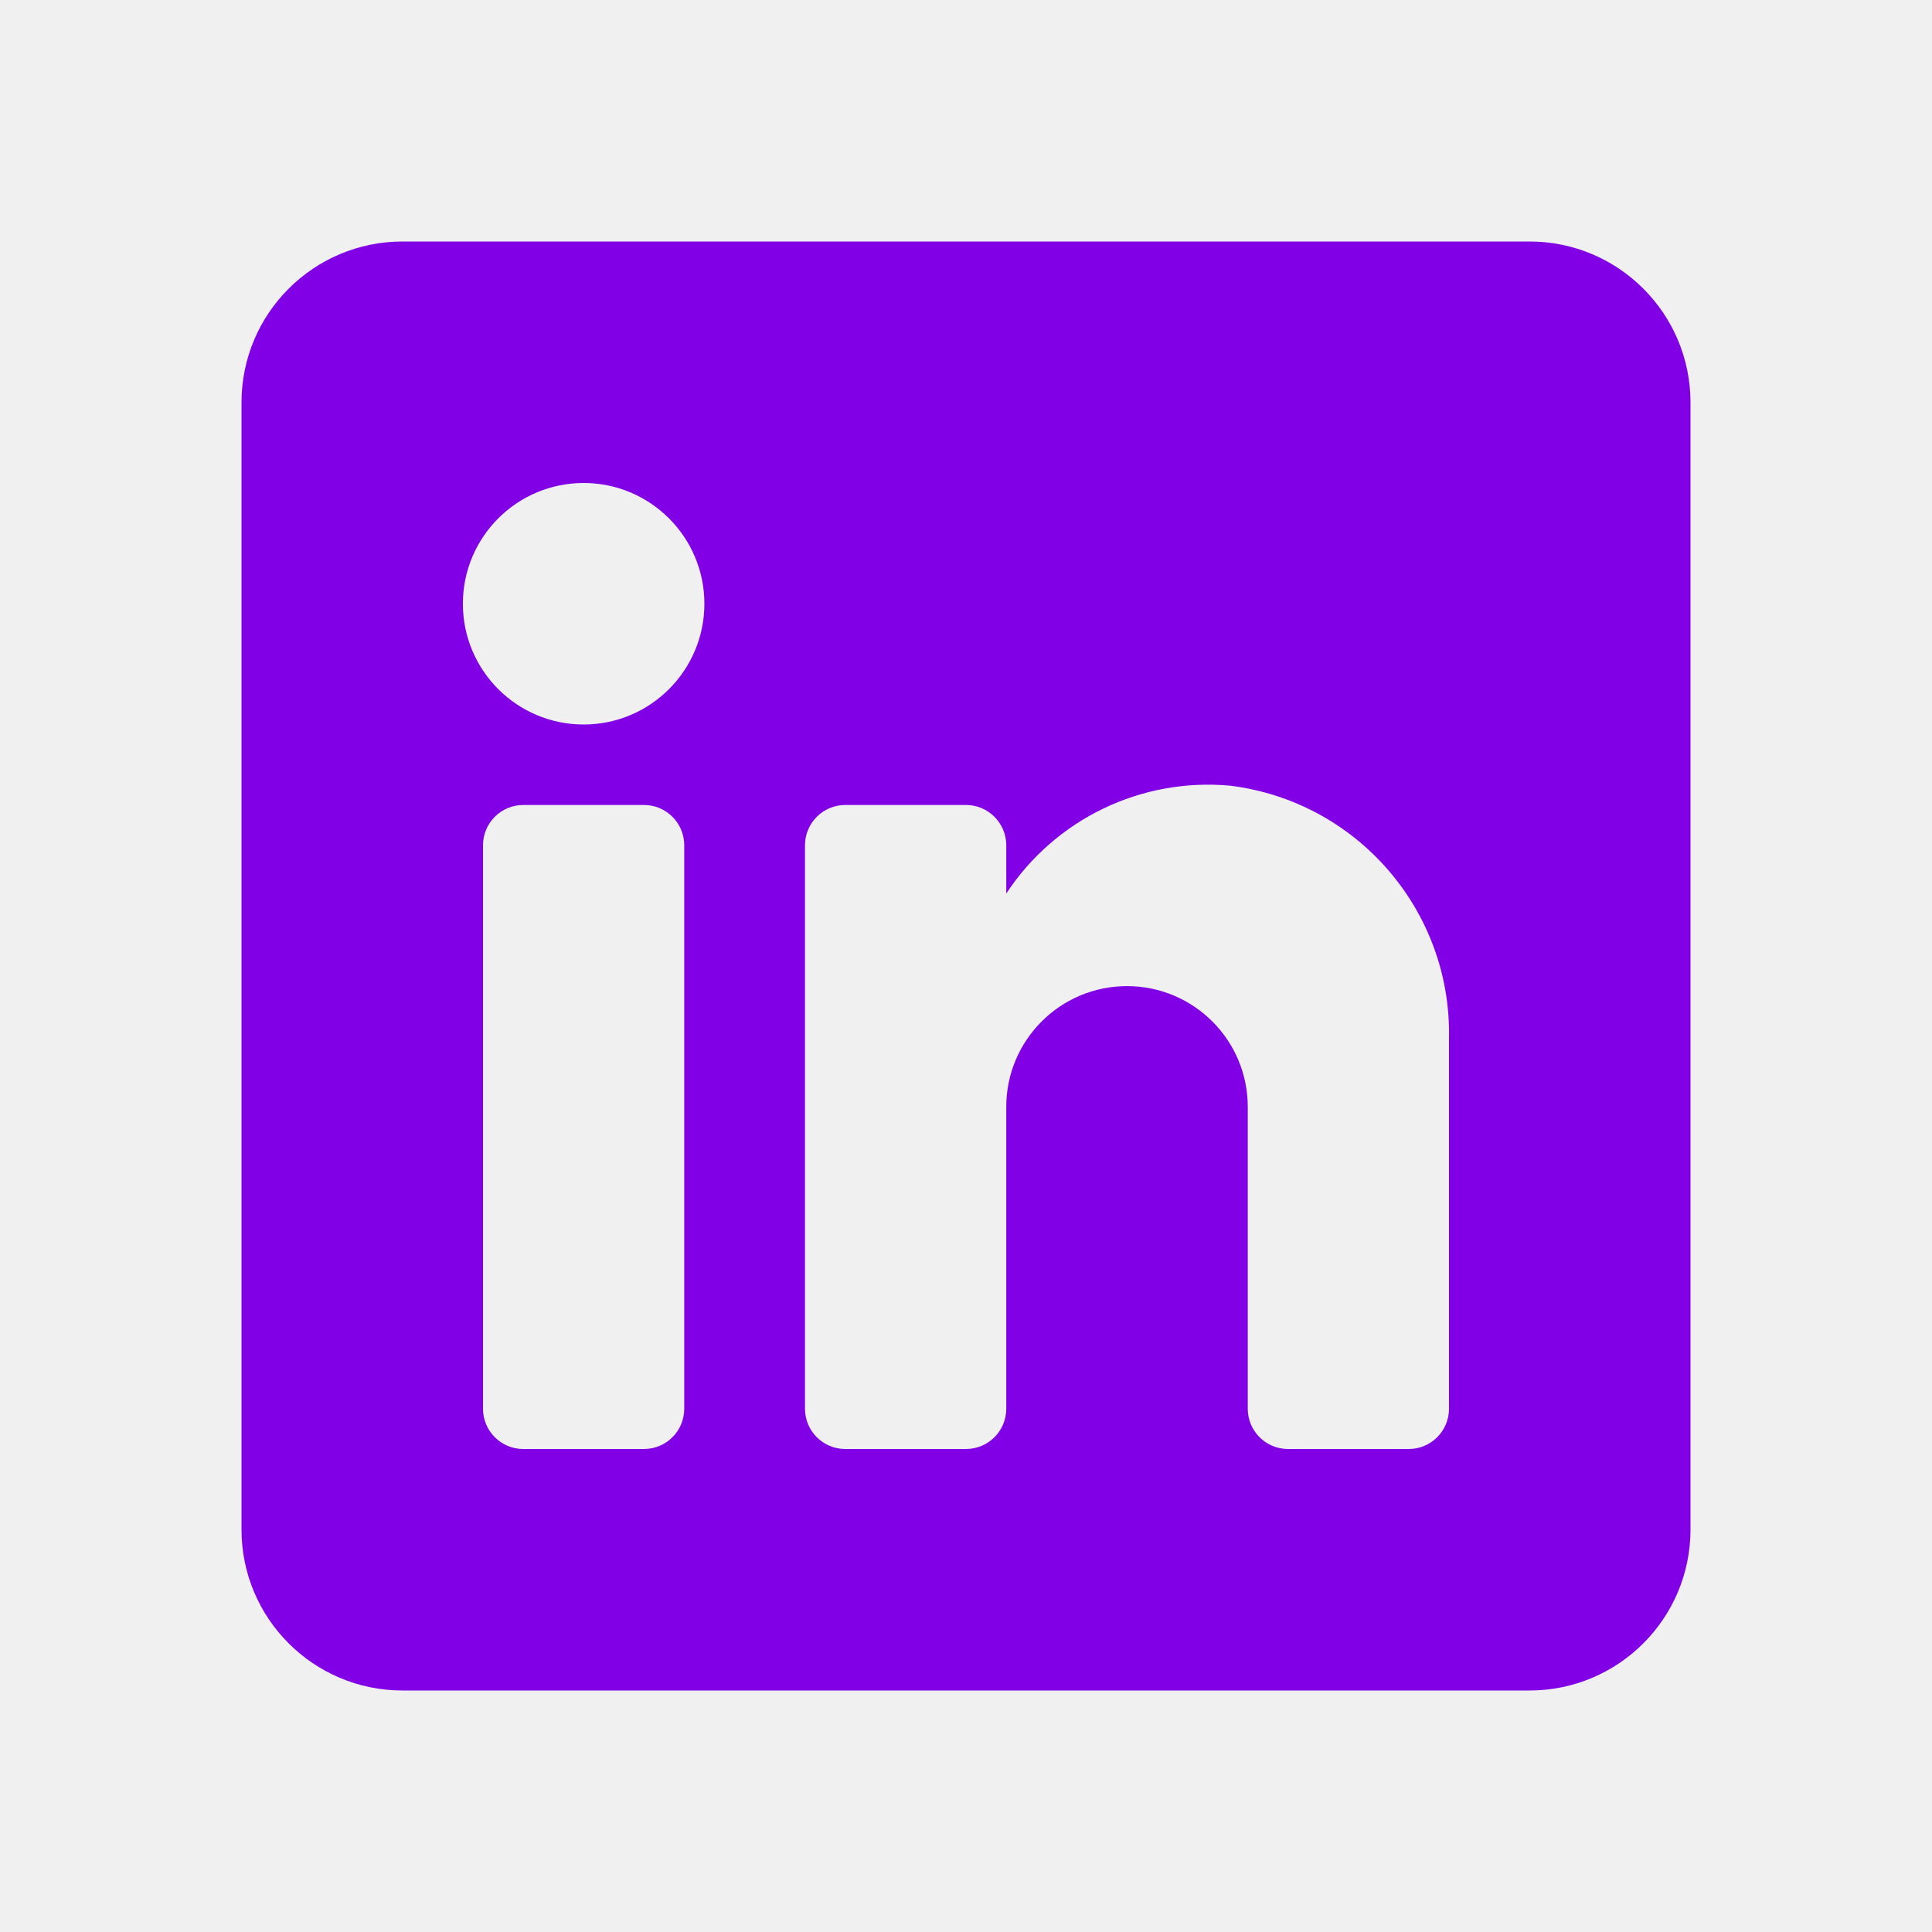
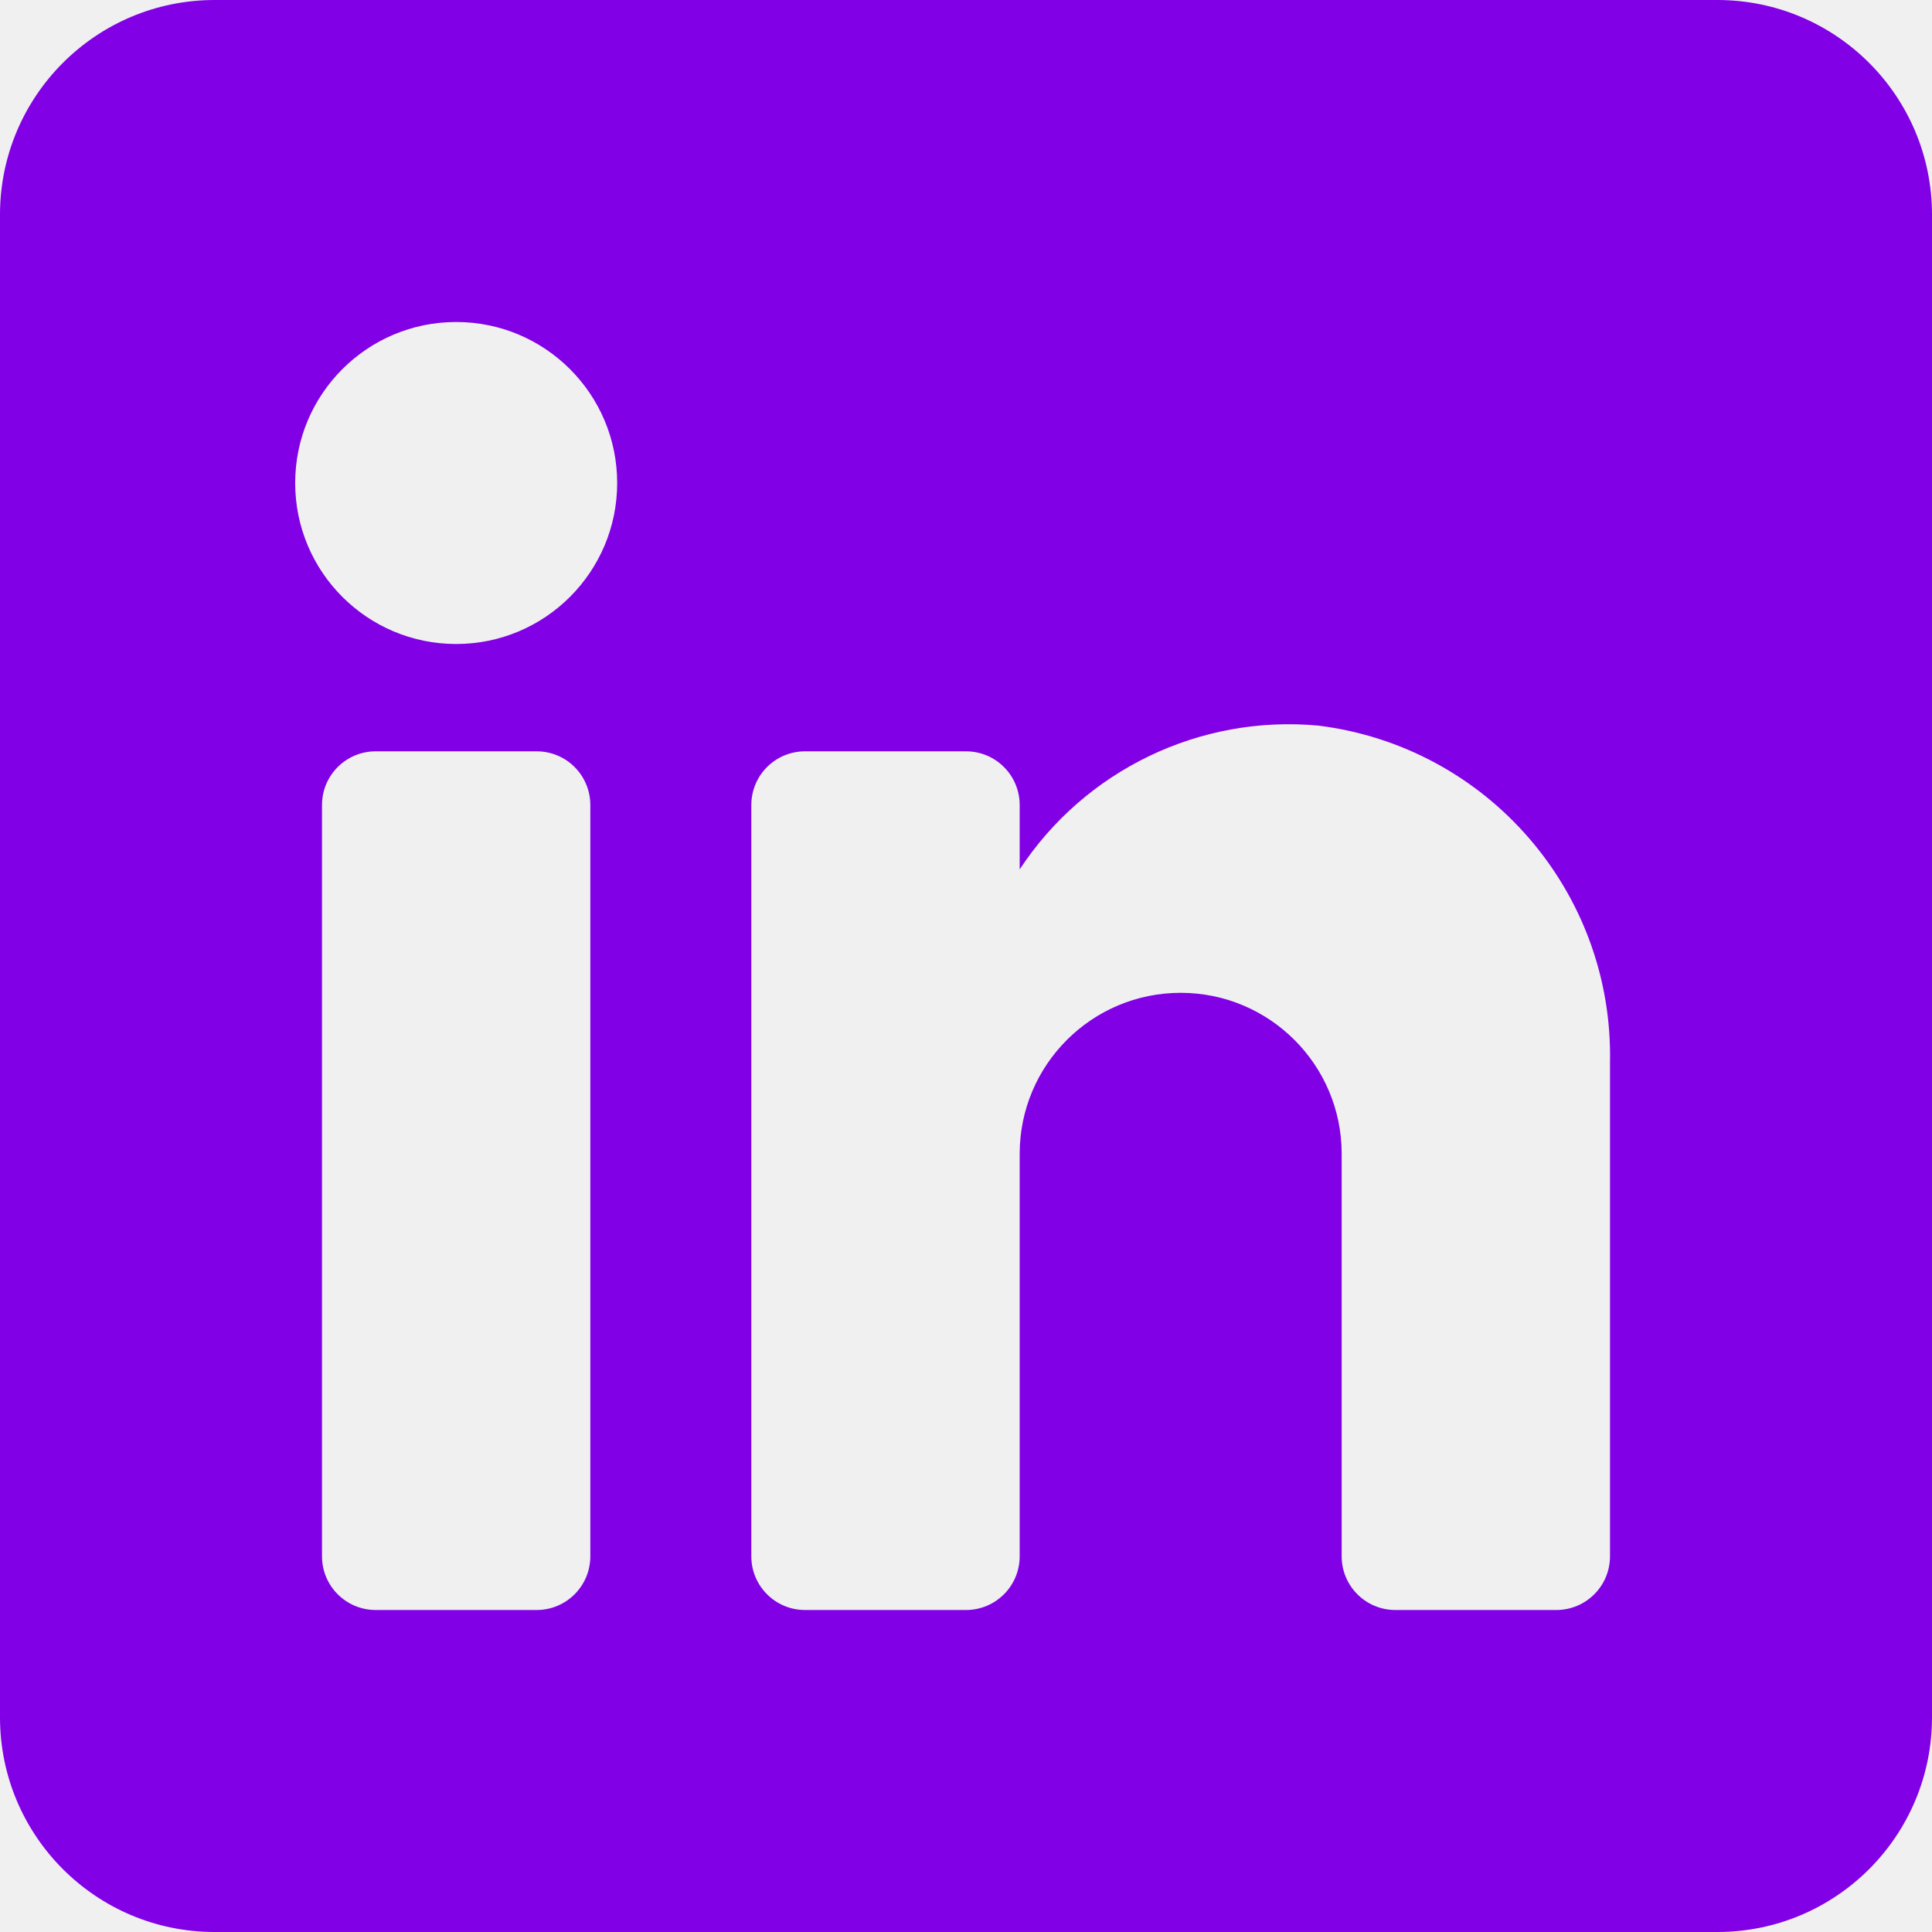
- <svg xmlns="http://www.w3.org/2000/svg" width="80" height="80" viewBox="0 0 80 80" fill="none">
-   <g clip-path="url(#clip0_7_69)">
-     <path d="M63.333 10H16.667C12.985 10 10 12.985 10 16.667V63.333C10 67.015 12.985 70 16.667 70H63.333C67.015 70 70 67.015 70 63.333V16.667C70 12.985 67.015 10 63.333 10ZM28.333 58.333C28.333 59.254 27.587 60 26.667 60H21.667C20.746 60 20 59.254 20 58.333V35C20 34.08 20.746 33.333 21.667 33.333H26.667C27.587 33.333 28.333 34.08 28.333 35V58.333ZM24.167 30C21.405 30 19.167 27.761 19.167 25C19.167 22.239 21.405 20 24.167 20C26.928 20 29.167 22.239 29.167 25C29.167 27.761 26.928 30 24.167 30ZM60 58.333C60 59.254 59.254 60 58.333 60H53.333C52.413 60 51.667 59.254 51.667 58.333V45.833C51.667 43.072 49.428 40.833 46.667 40.833C43.905 40.833 41.667 43.072 41.667 45.833V58.333C41.667 59.254 40.92 60 40 60H35C34.08 60 33.333 59.254 33.333 58.333V35C33.333 34.08 34.08 33.333 35 33.333H40C40.92 33.333 41.667 34.08 41.667 35V37C43.694 33.915 47.257 32.197 50.933 32.533C56.192 33.182 60.108 37.703 60 43V58.333Z" fill="#8100E6" />
-   </g>
-   <defs>
-     <clipPath id="clip0_7_69">
-       <rect width="80" height="80" fill="white" />
-     </clipPath>
-   </defs>
+ <svg xmlns="http://www.w3.org/2000/svg" width="60" height="60" viewBox="0 0 60 60" fill="none">
+   <path d="M53.333 0H6.667C2.985 0 0 2.985 0 6.667V53.333C0 57.015 2.985 60 6.667 60H53.333C57.015 60 60 57.015 60 53.333V6.667C60 2.985 57.015 0 53.333 0ZM18.333 48.333C18.333 49.254 17.587 50 16.667 50H11.667C10.746 50 10 49.254 10 48.333V25C10 24.079 10.746 23.333 11.667 23.333H16.667C17.587 23.333 18.333 24.079 18.333 25V48.333ZM14.167 20C11.405 20 9.167 17.761 9.167 15C9.167 12.239 11.405 10 14.167 10C16.928 10 19.167 12.239 19.167 15C19.167 17.761 16.928 20 14.167 20ZM50 48.333C50 49.254 49.254 50 48.333 50H43.333C42.413 50 41.667 49.254 41.667 48.333V35.833C41.667 33.072 39.428 30.833 36.667 30.833C33.905 30.833 31.667 33.072 31.667 35.833V48.333C31.667 49.254 30.921 50 30 50H25C24.079 50 23.333 49.254 23.333 48.333V25C23.333 24.079 24.079 23.333 25 23.333H30C30.921 23.333 31.667 24.079 31.667 25V27C33.694 23.915 37.257 22.198 40.933 22.533C46.192 23.182 50.108 27.703 50 33V48.333Z" fill="#8100E6" />
</svg>
